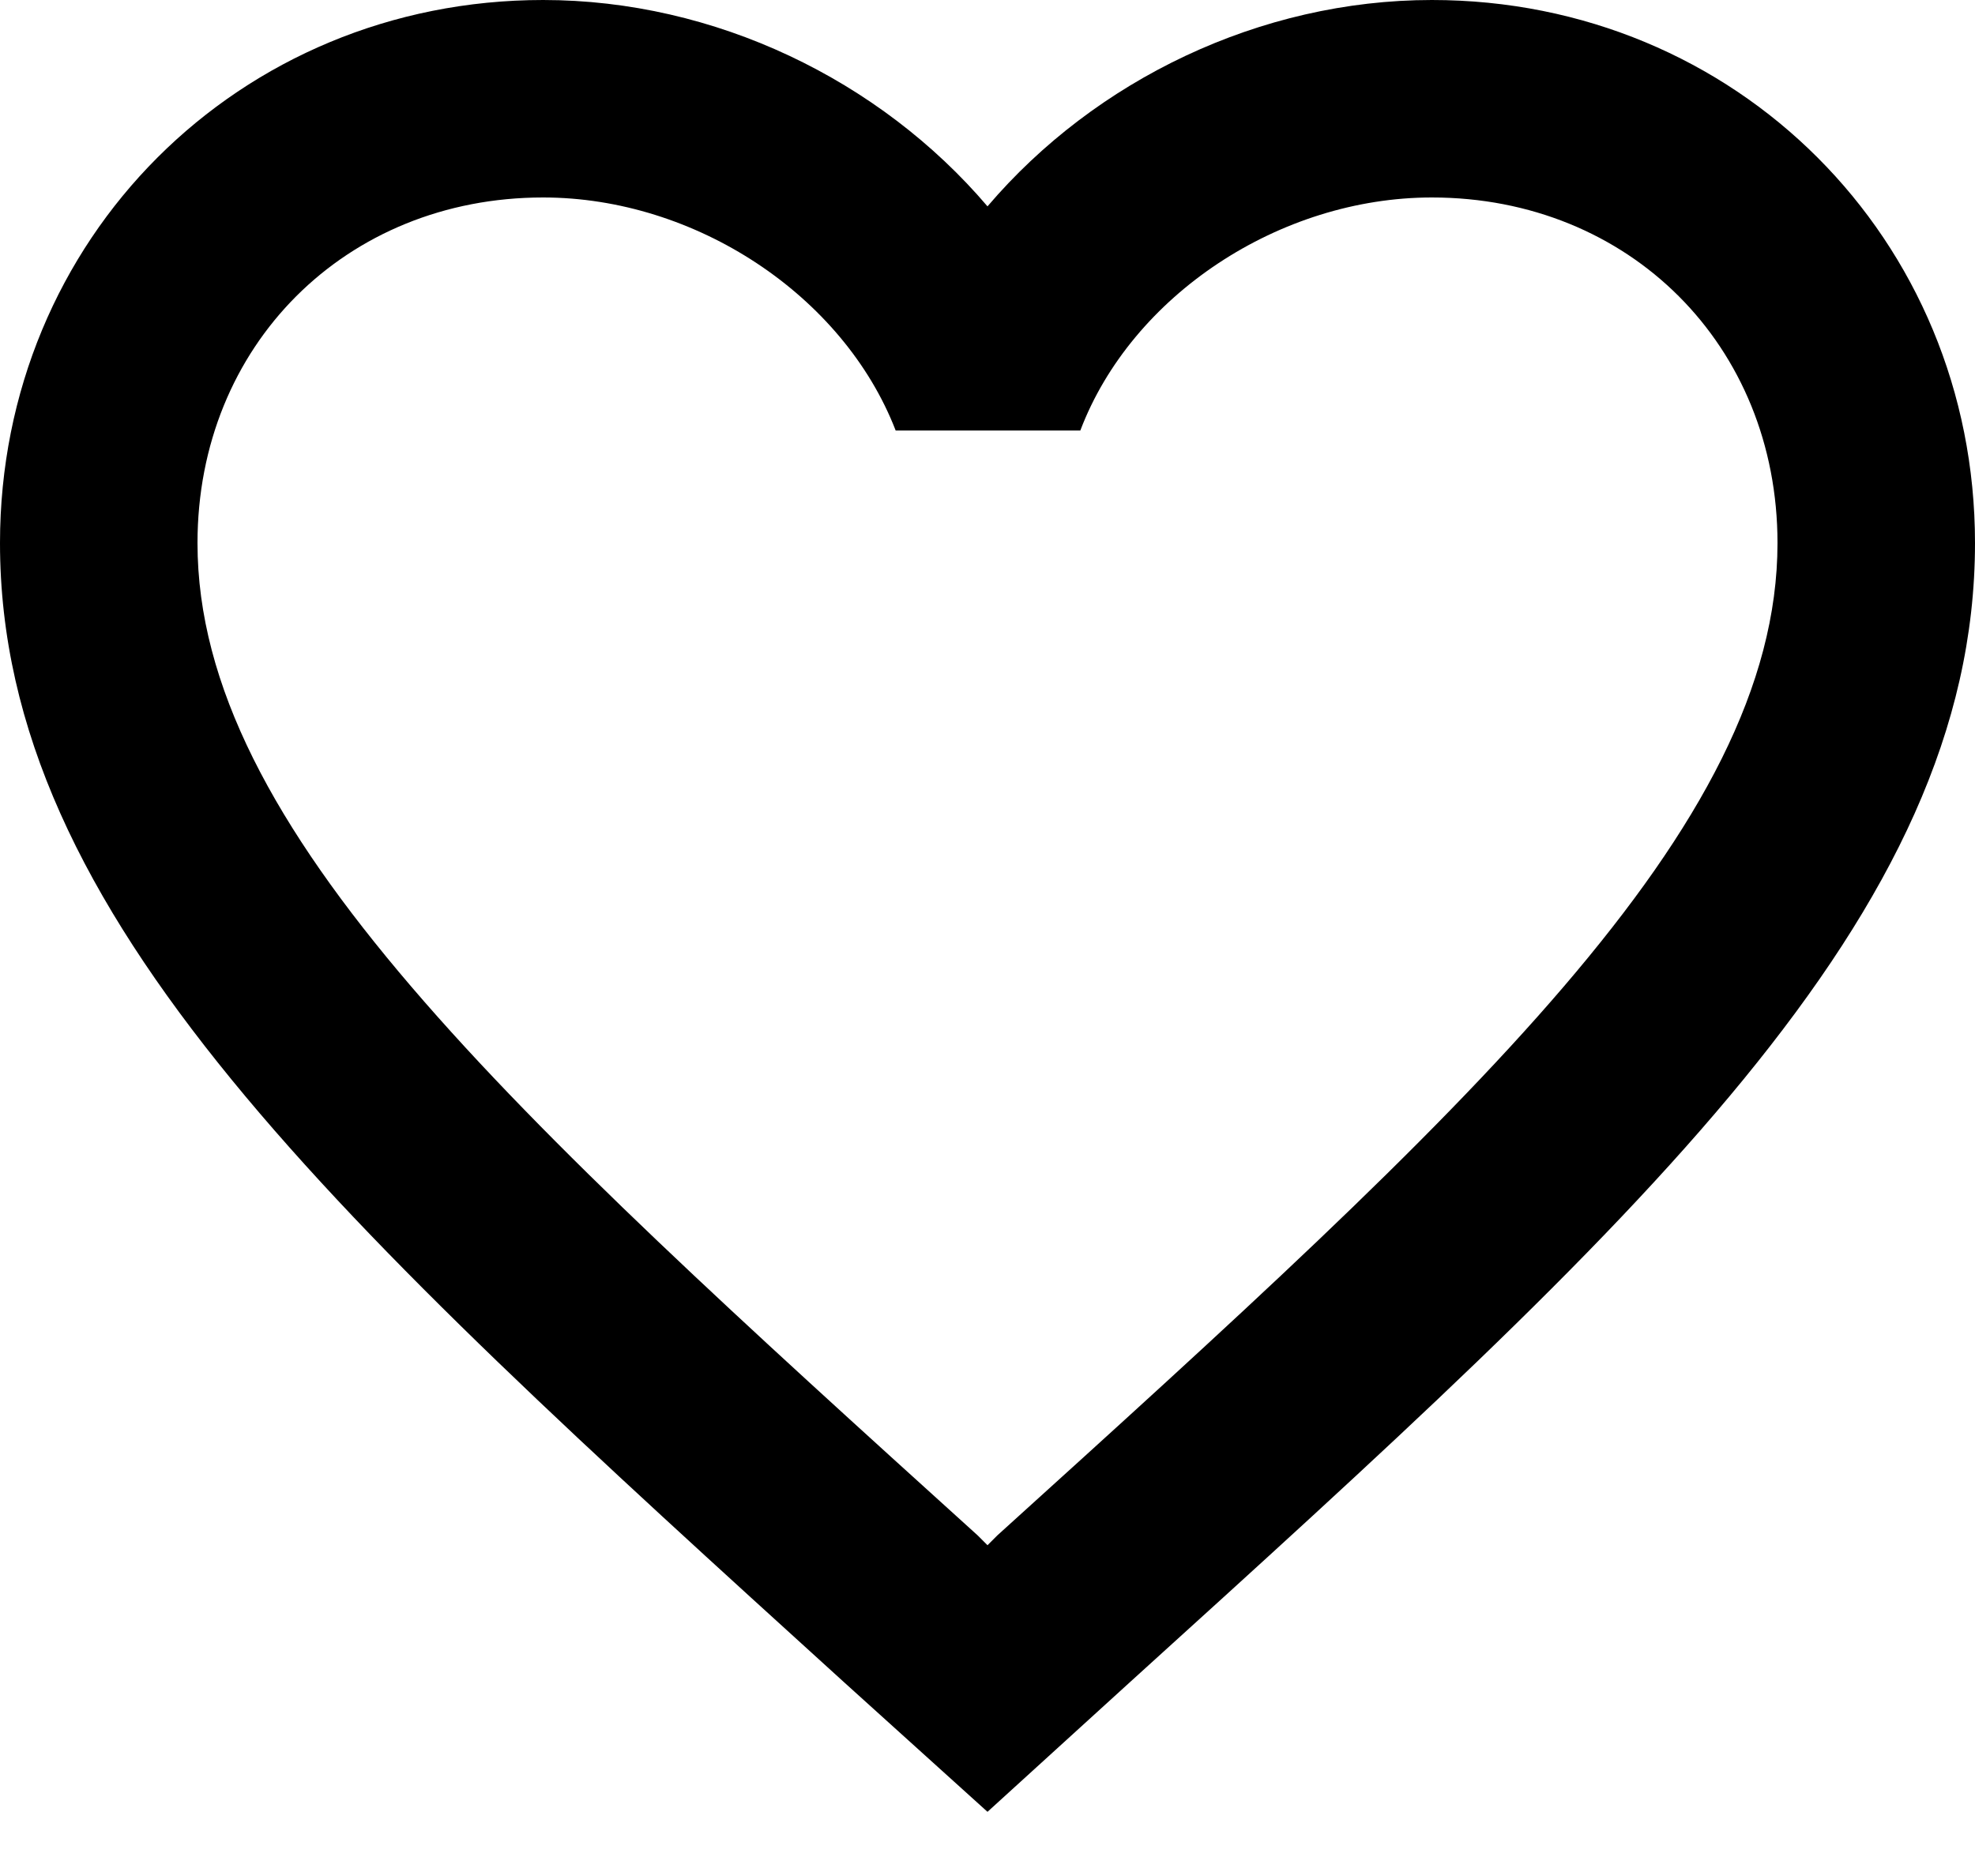
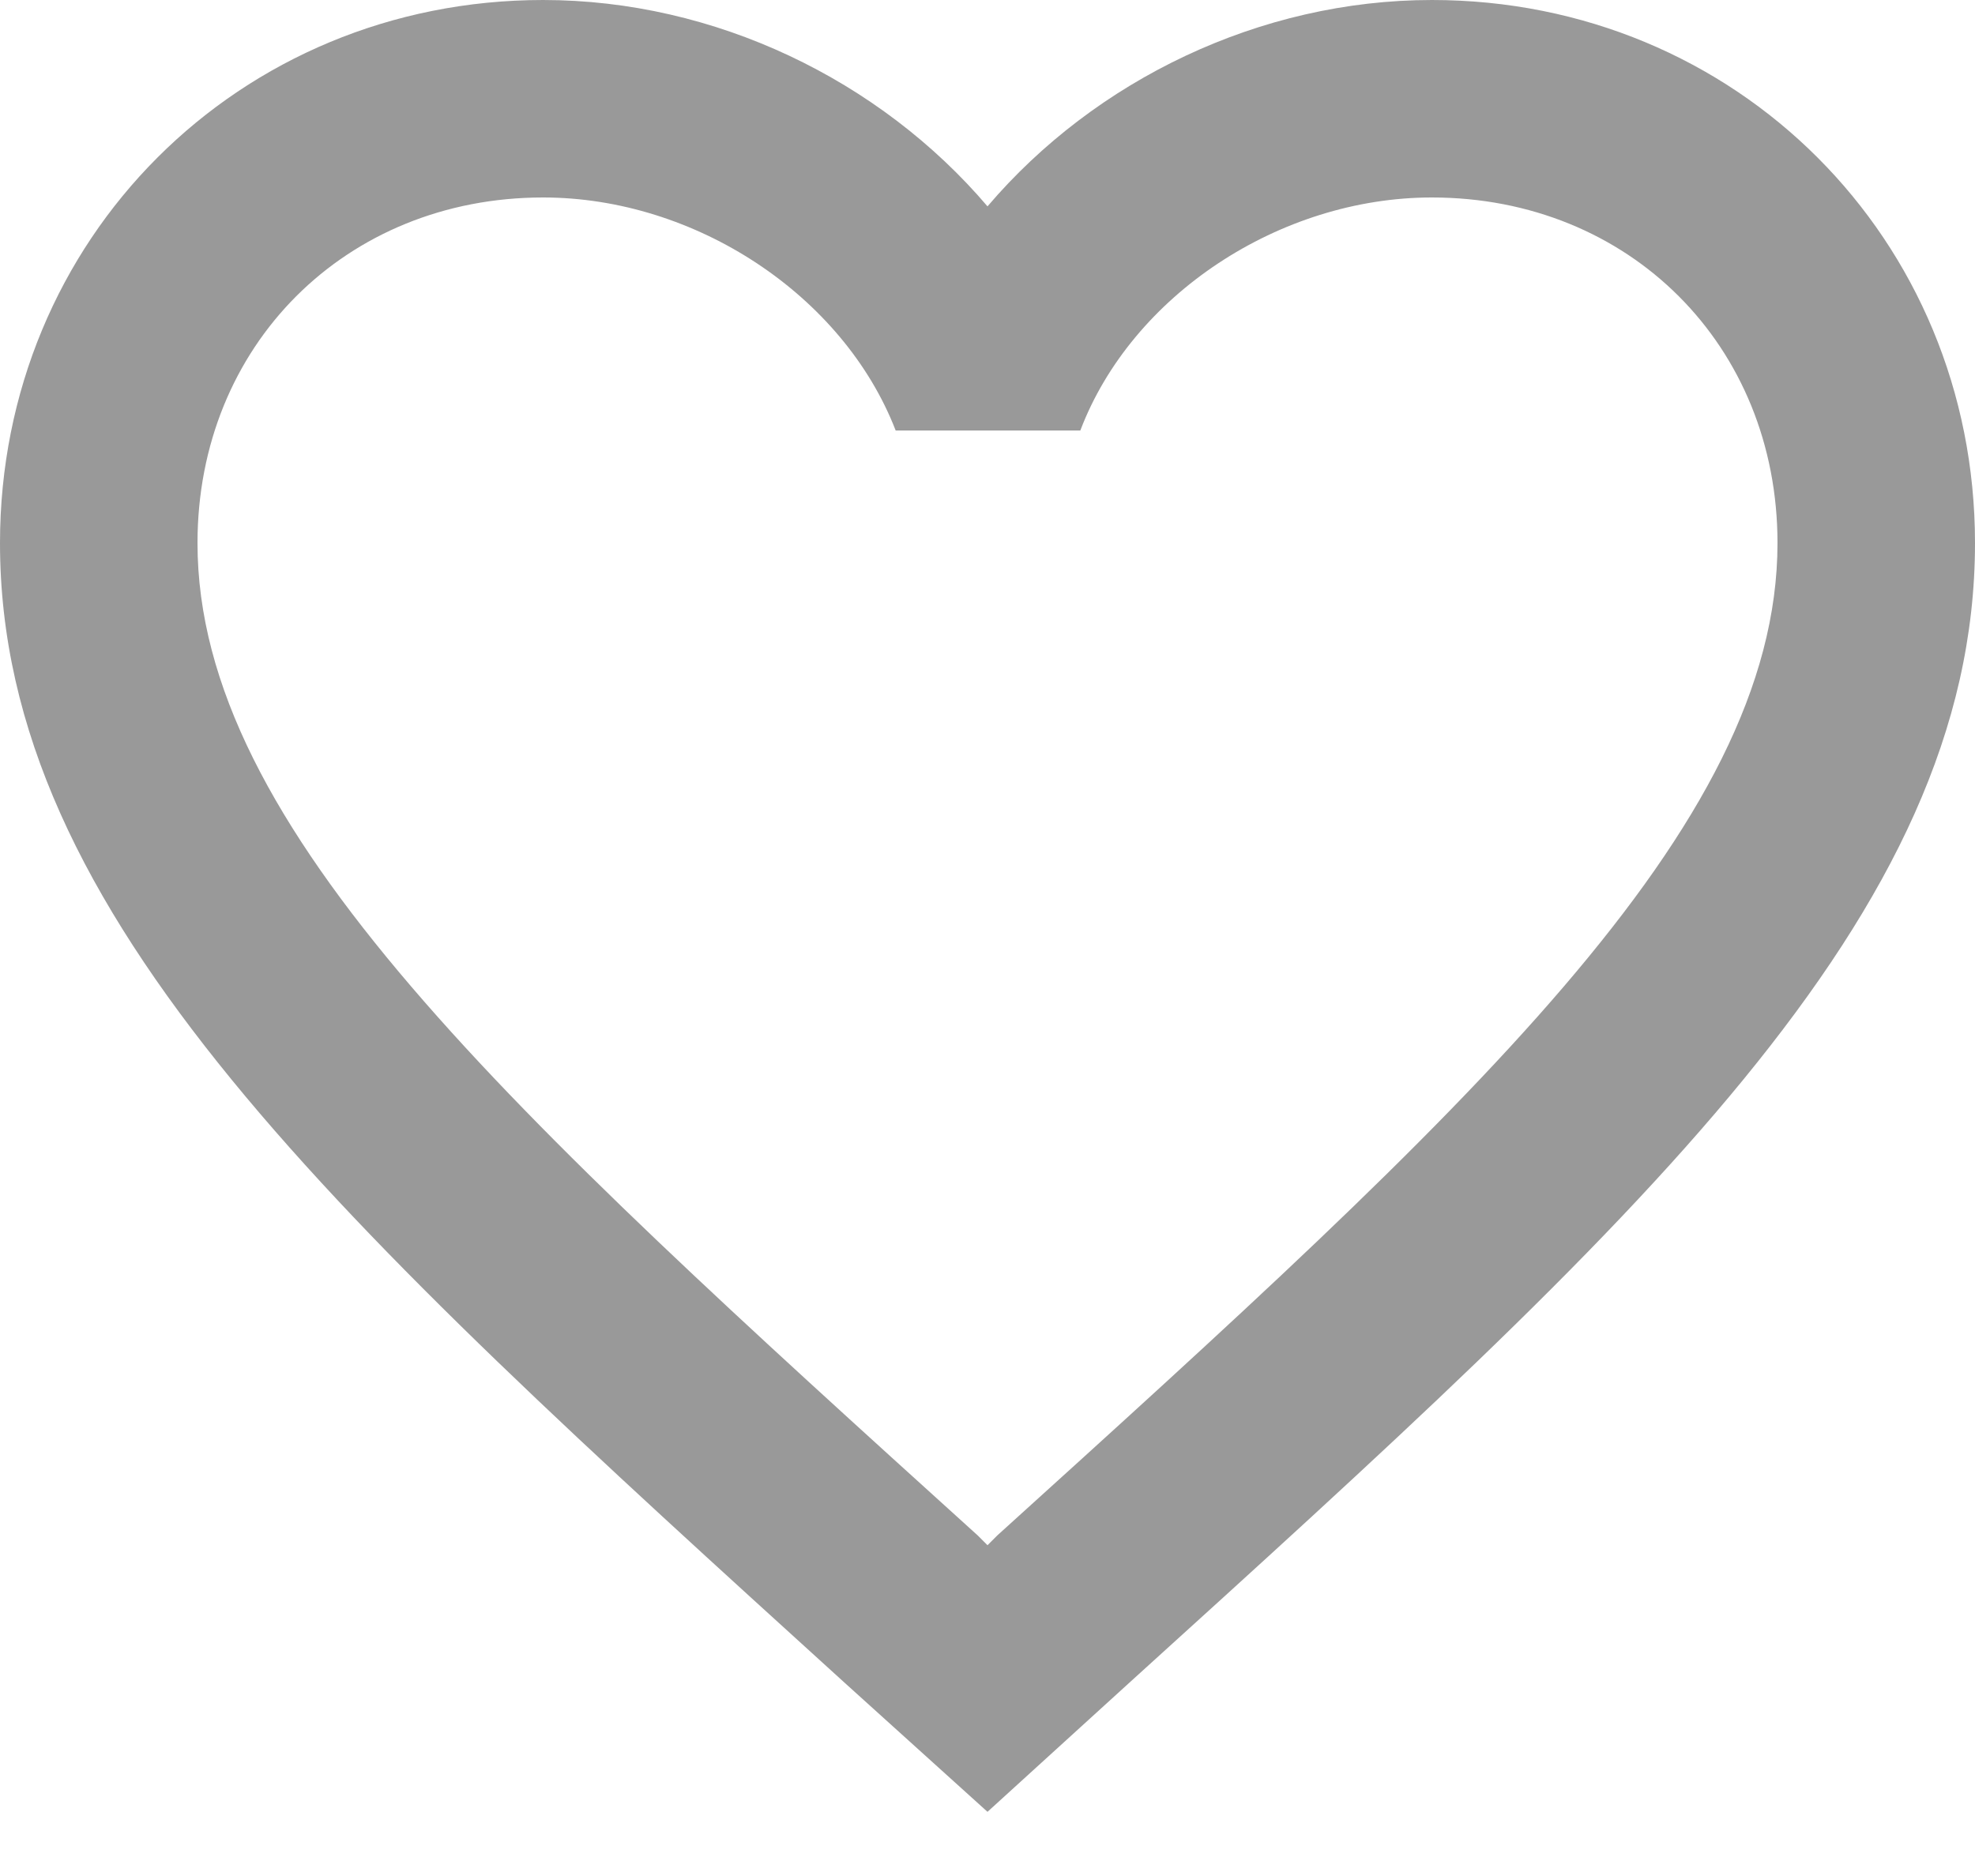
<svg xmlns="http://www.w3.org/2000/svg" width="20" height="19" viewBox="0 0 20 19" fill="none">
-   <path d="M14.5 0C12.76 0 11.09 0.81 10 2.09C8.91 0.81 7.24 0 5.5 0C2.42 0 0 2.42 0 5.5C0 9.28 3.4 12.36 8.55 17.04L10 18.35L11.45 17.03C16.6 12.36 20 9.28 20 5.5C20 2.42 17.58 0 14.5 0ZM10.1 15.55L10 15.65L9.9 15.55C5.14 11.24 2 8.39 2 5.5C2 3.5 3.5 2 5.5 2C7.04 2 8.54 2.99 9.07 4.36H10.94C11.46 2.99 12.96 2 14.5 2C16.5 2 18 3.5 18 5.5C18 8.39 14.86 11.24 10.1 15.55Z" fill="black" />
+   <path d="M14.5 0C12.76 0 11.09 0.81 10 2.09C8.91 0.81 7.24 0 5.5 0C2.42 0 0 2.42 0 5.5C0 9.28 3.4 12.36 8.55 17.04L10 18.35L11.45 17.03C16.6 12.36 20 9.28 20 5.5C20 2.42 17.58 0 14.5 0ZM10.1 15.55L10 15.65L9.9 15.55C5.14 11.24 2 8.39 2 5.5C2 3.5 3.5 2 5.5 2C7.04 2 8.54 2.99 9.07 4.36H10.94C11.46 2.99 12.96 2 14.5 2C16.5 2 18 3.5 18 5.5C18 8.39 14.86 11.24 10.1 15.55Z" fill="#999999" />
</svg>
